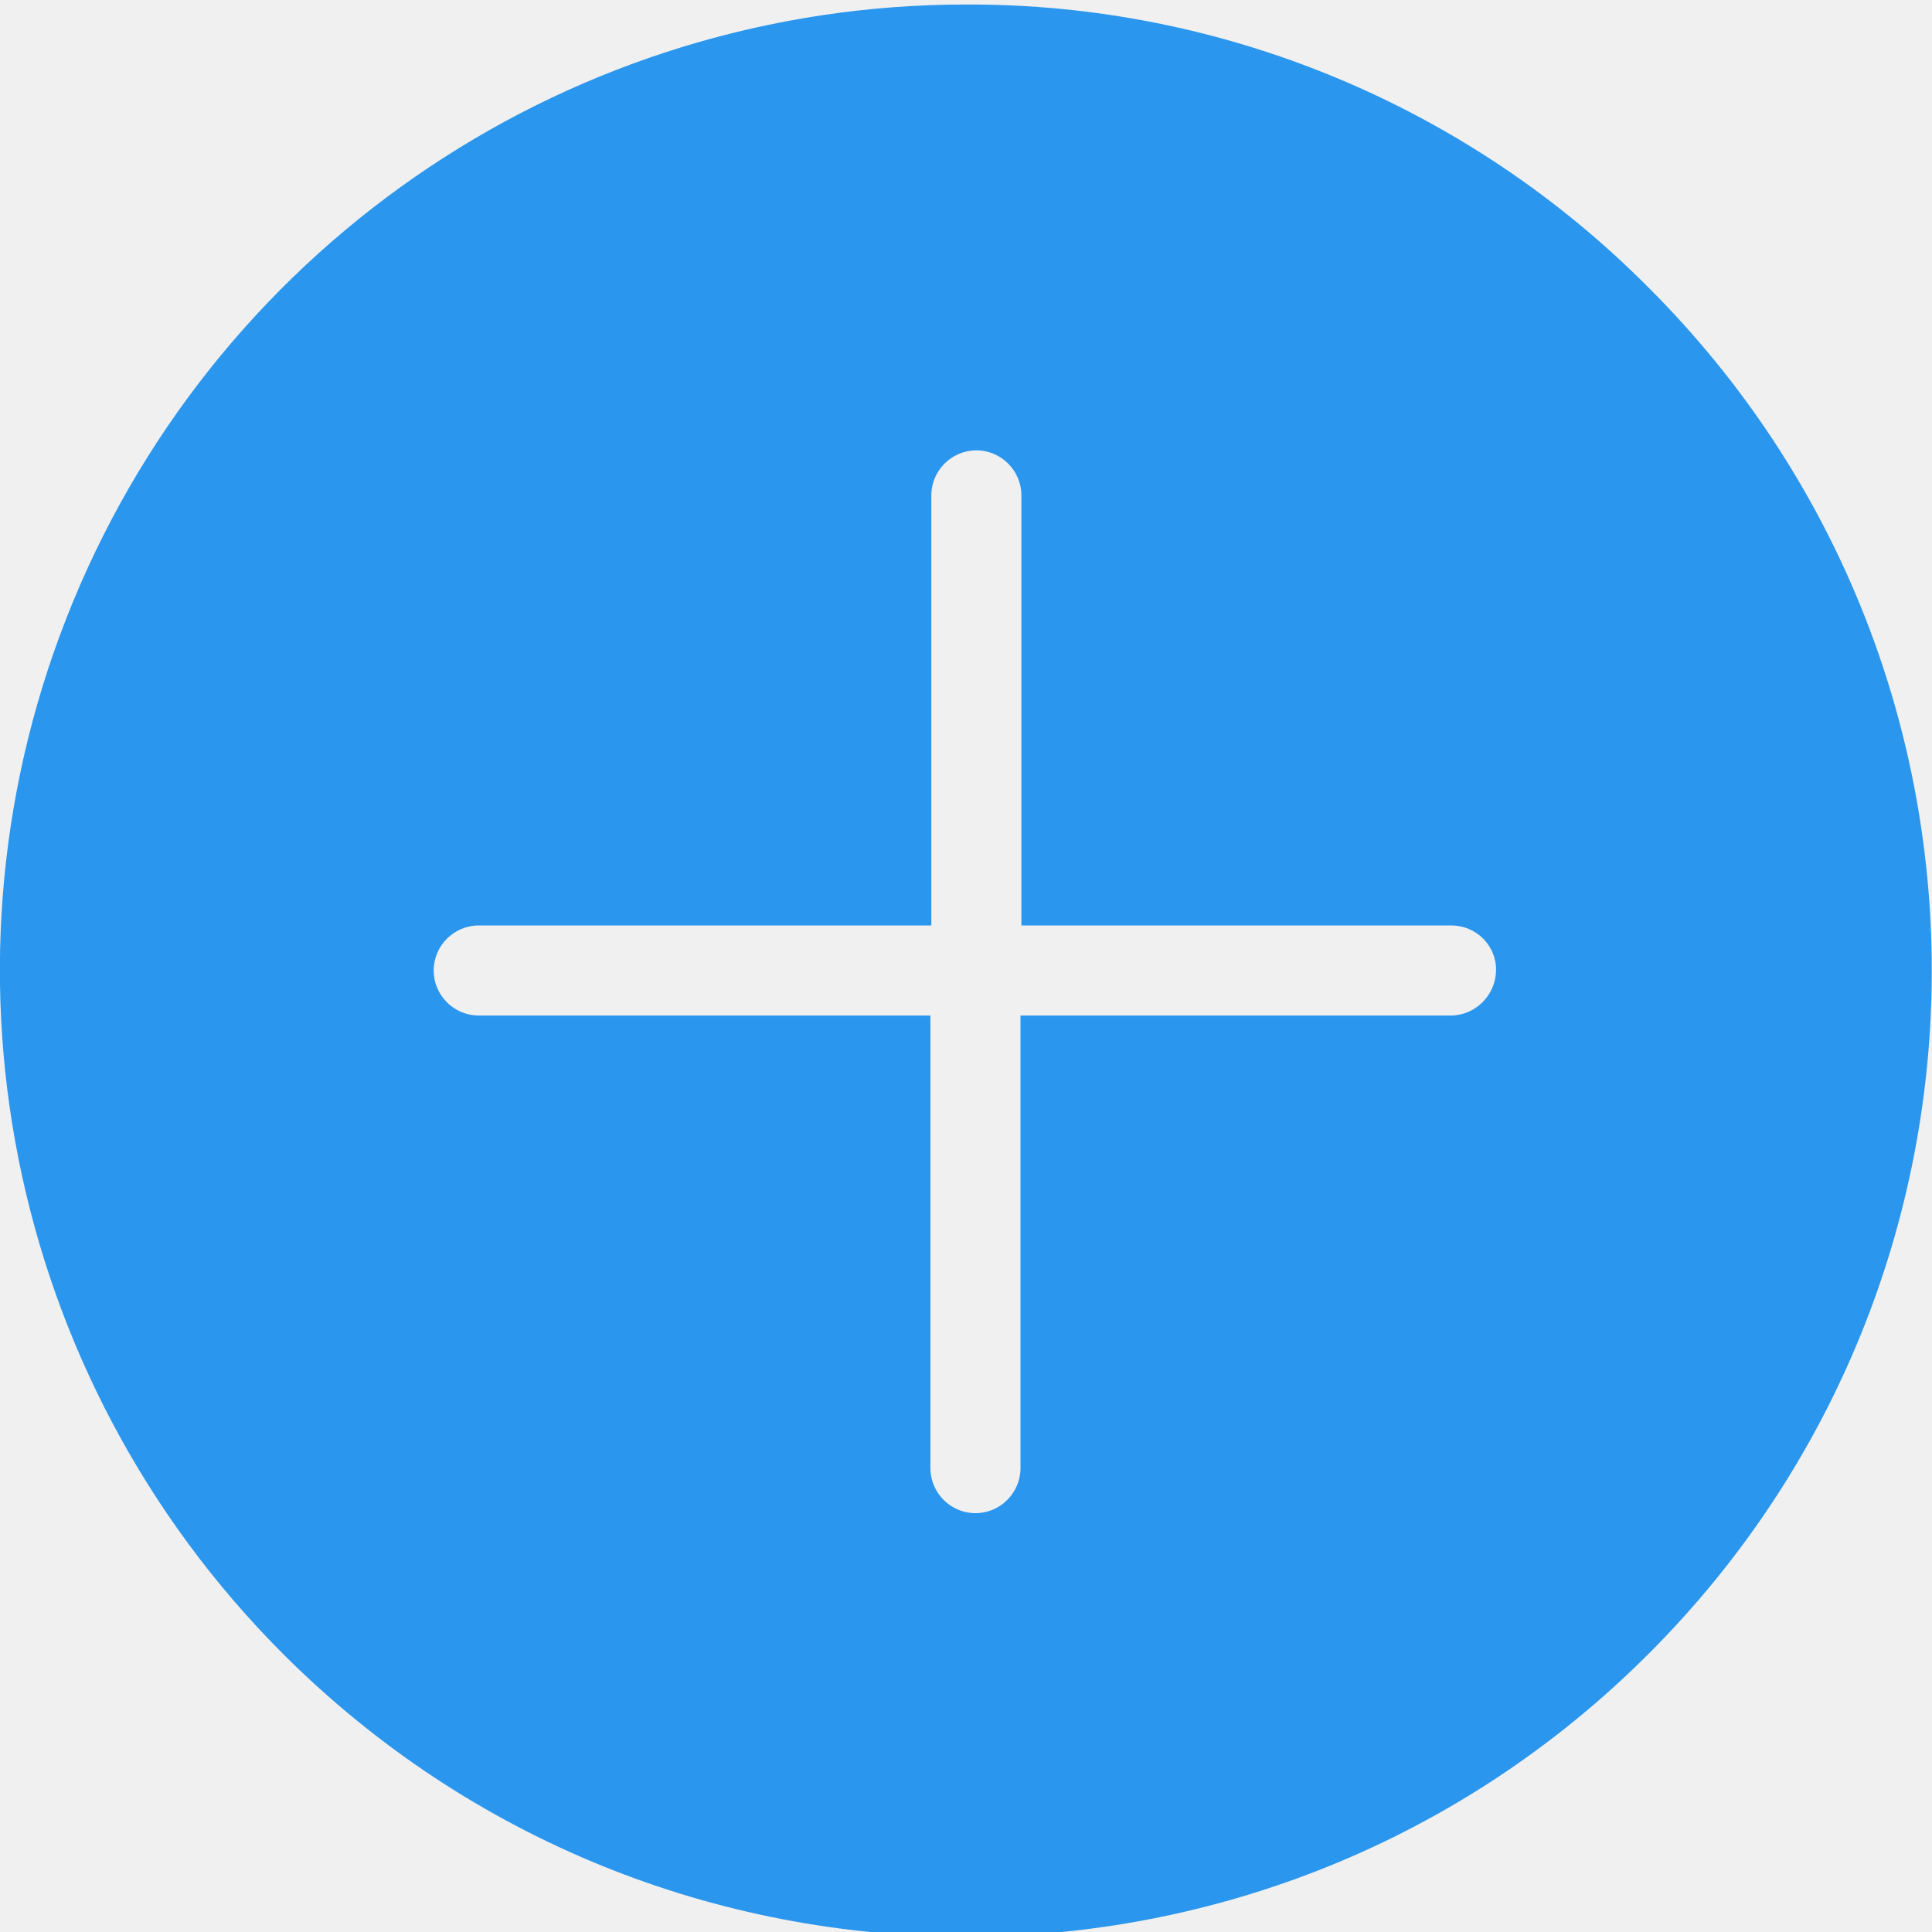
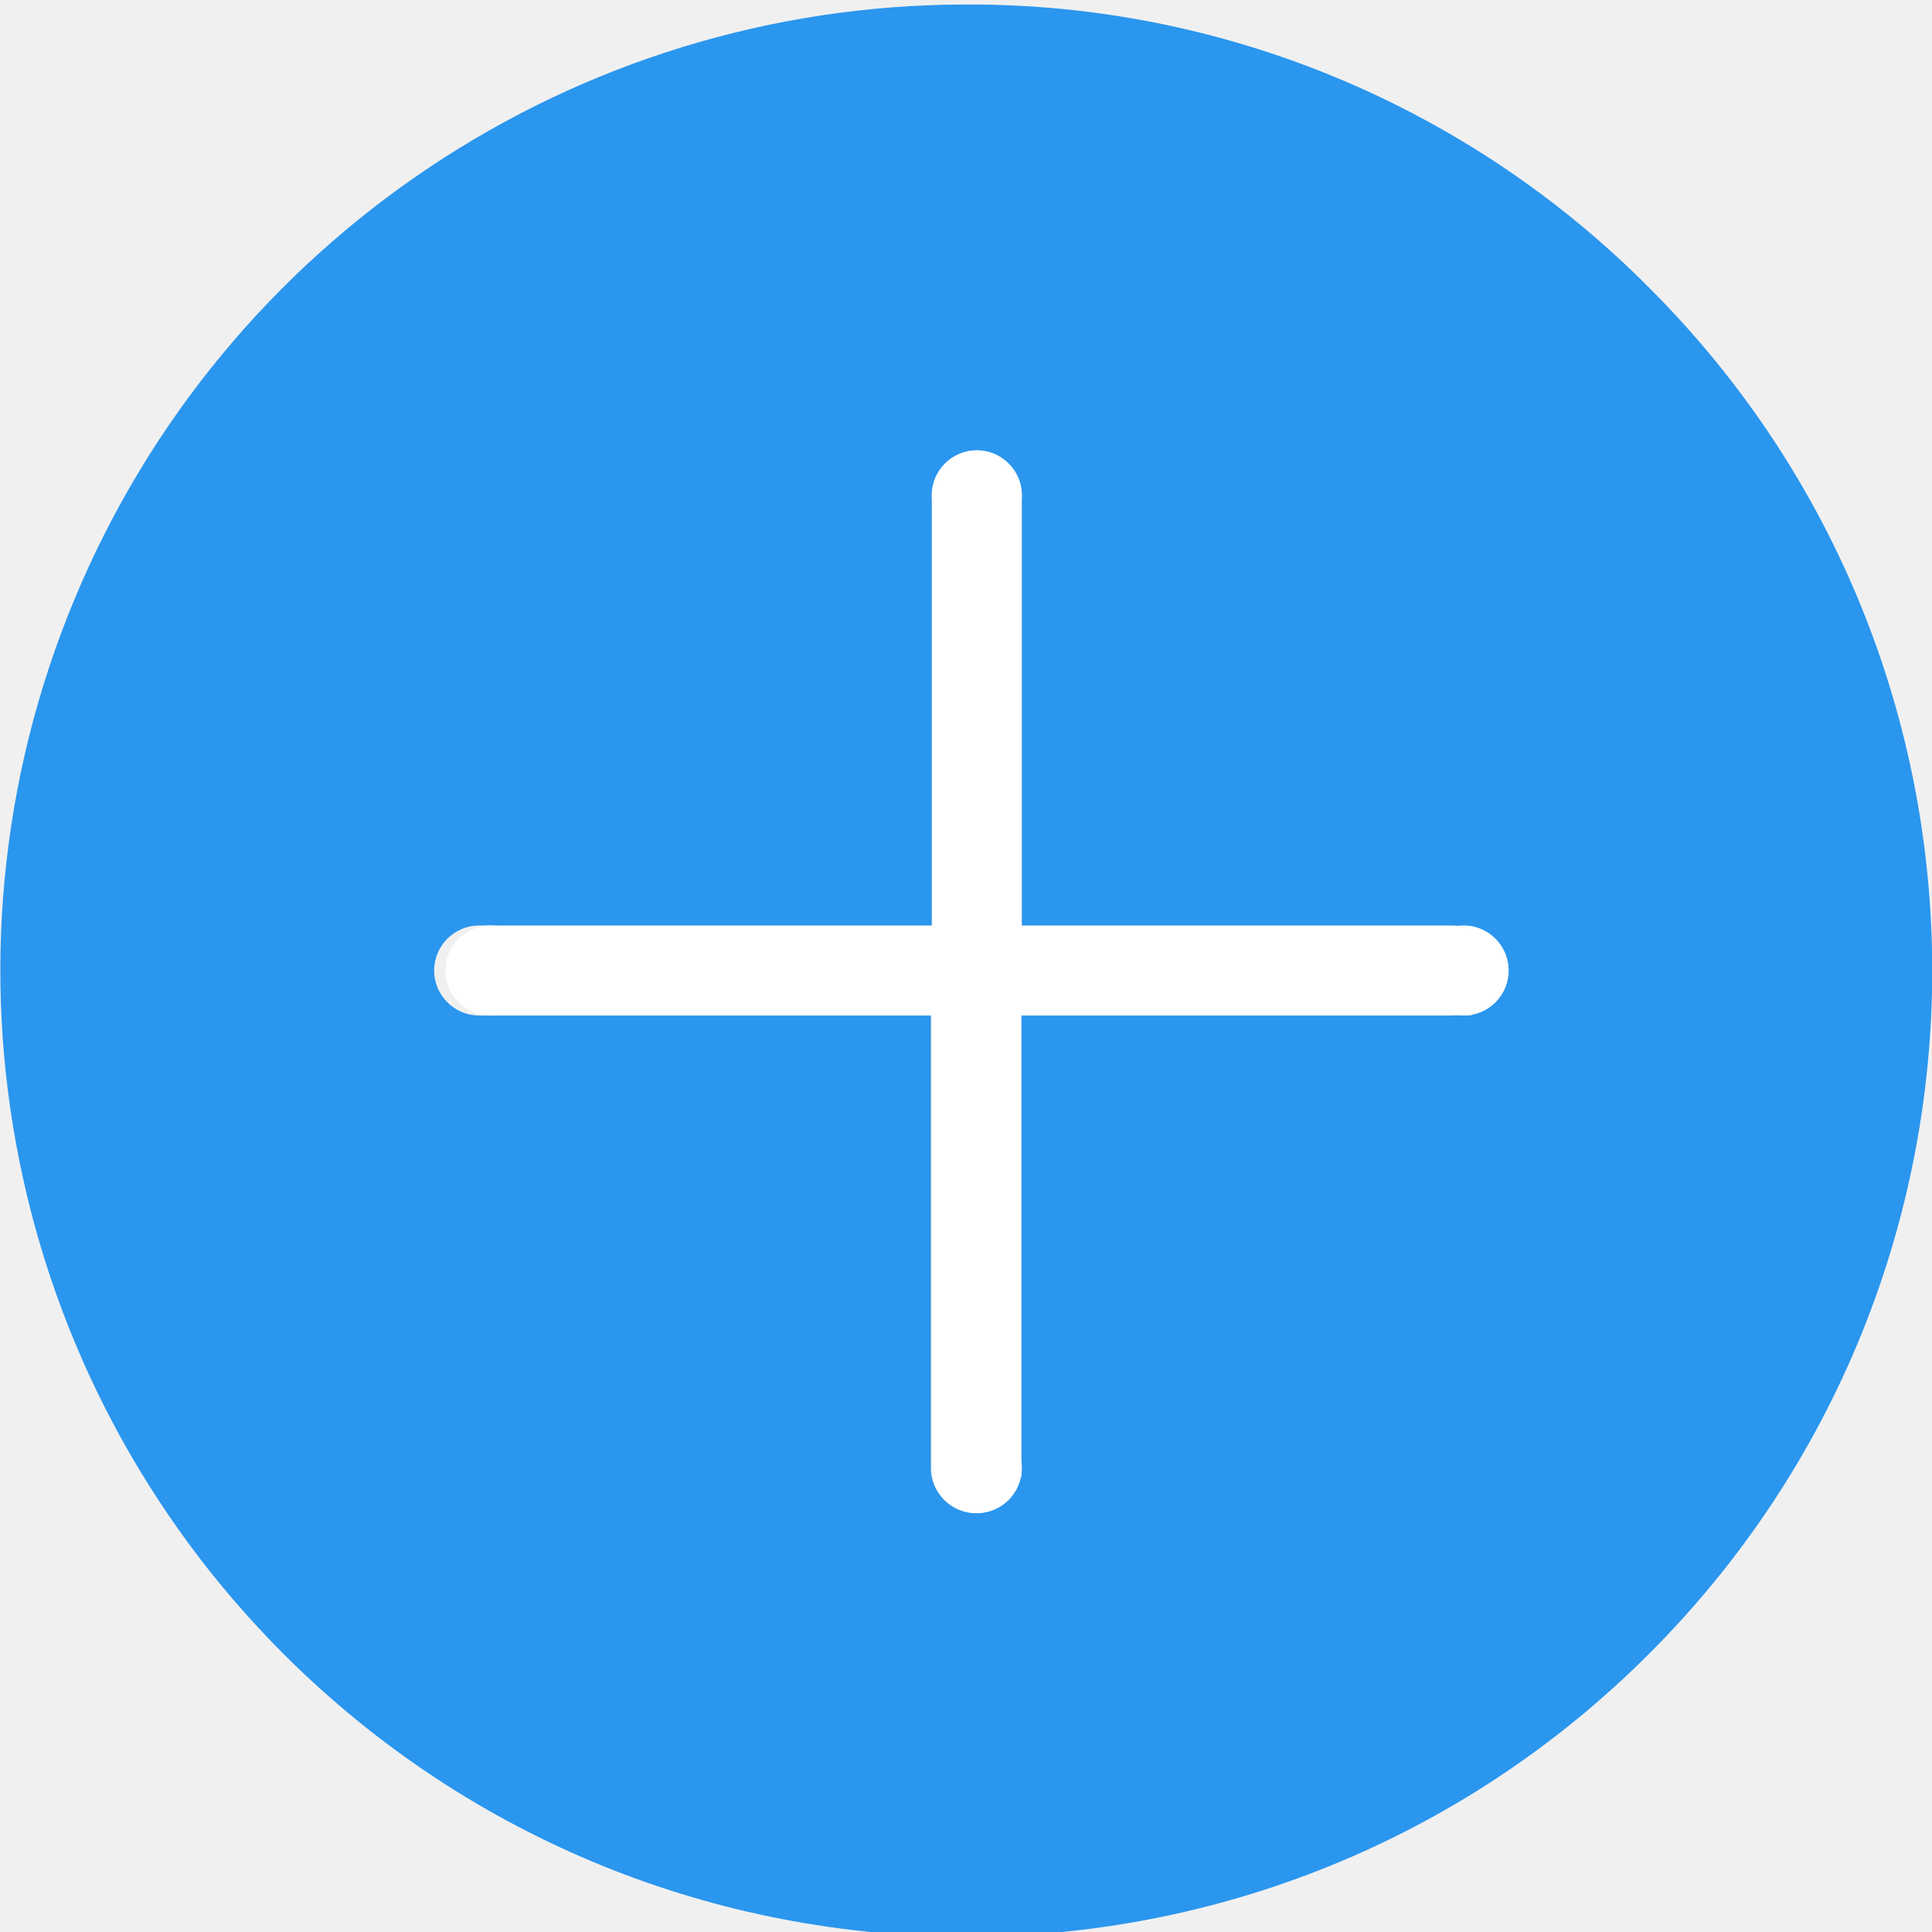
<svg xmlns="http://www.w3.org/2000/svg" version="1.1" id="레이어_1" x="0px" y="0px" viewBox="0 0 429 429" style="enable-background:new 0 0 429 429;" xml:space="preserve">
  <style type="text/css">
	.st0{fill:#2A96EE;}
+ 	.st1{fill:#FFFFFF;}
</style>
-   <path class="st0" d="M214.5,1c-86.8,0-165,52.2-198.2,132.4c-33.2,80.2-14.8,172.4,46.5,233.8c83.8,83.8,219.6,83.8,303.3,0  c83.8-83.8,83.8-219.6,0-303.3C326,23.5,271.4,0.8,214.5,1z M322.1,225.5h-95.5v100.5c0,5.5-4.5,10-10,10c-5.5,0-10-4.5-10-10V225.5  H106.3c-5.5,0-10-4.5-10-10s4.5-10,10-10h100.5V110c0-5.5,4.5-10,10-10c5.5,0,10,4.5,10,10v95.5h95.5c5.5,0,10,4.5,9.9,10  C332.1,221,327.6,225.5,322.1,225.5z" />
+   <path class="st0" d="M214.6,1c-86.8,0-165,52.2-198.2,132.4S1.6,305.8,62.9,367.2c83.8,83.8,219.6,83.8,303.3,0  c83.8-83.8,83.8-219.6,0-303.3C326.1,23.5,271.5,0.8,214.6,1z M322.2,225.5h-95.5V326c0,5.5-4.5,10-10,10s-10-4.5-10-10V225.5H106.4  c-5.5,0-10-4.5-10-10s4.5-10,10-10h100.5V110c0-5.5,4.5-10,10-10s10,4.5,10,10v95.5h95.5c5.5,0,10,4.5,9.9,10  C332.2,221,327.7,225.5,322.2,225.5z" />
+   <g>
+     <circle class="st1" cx="216.9" cy="110" r="10" />
+     <circle class="st1" cx="216.9" cy="326" r="10" />
+     <rect x="207" y="111.2" class="st1" width="19.8" height="216.7" />
+   </g>
+   <g>
+     <circle class="st1" cx="108.9" cy="215.5" r="10" />
+     <circle class="st1" cx="325" cy="215.5" r="10" />
+     <rect x="208.5" y="107.1" transform="matrix(6.123234e-17 -1 1 6.123234e-17 2.949 433.9185)" class="st1" width="19.8" height="216.7" />
+   </g>
</svg>
